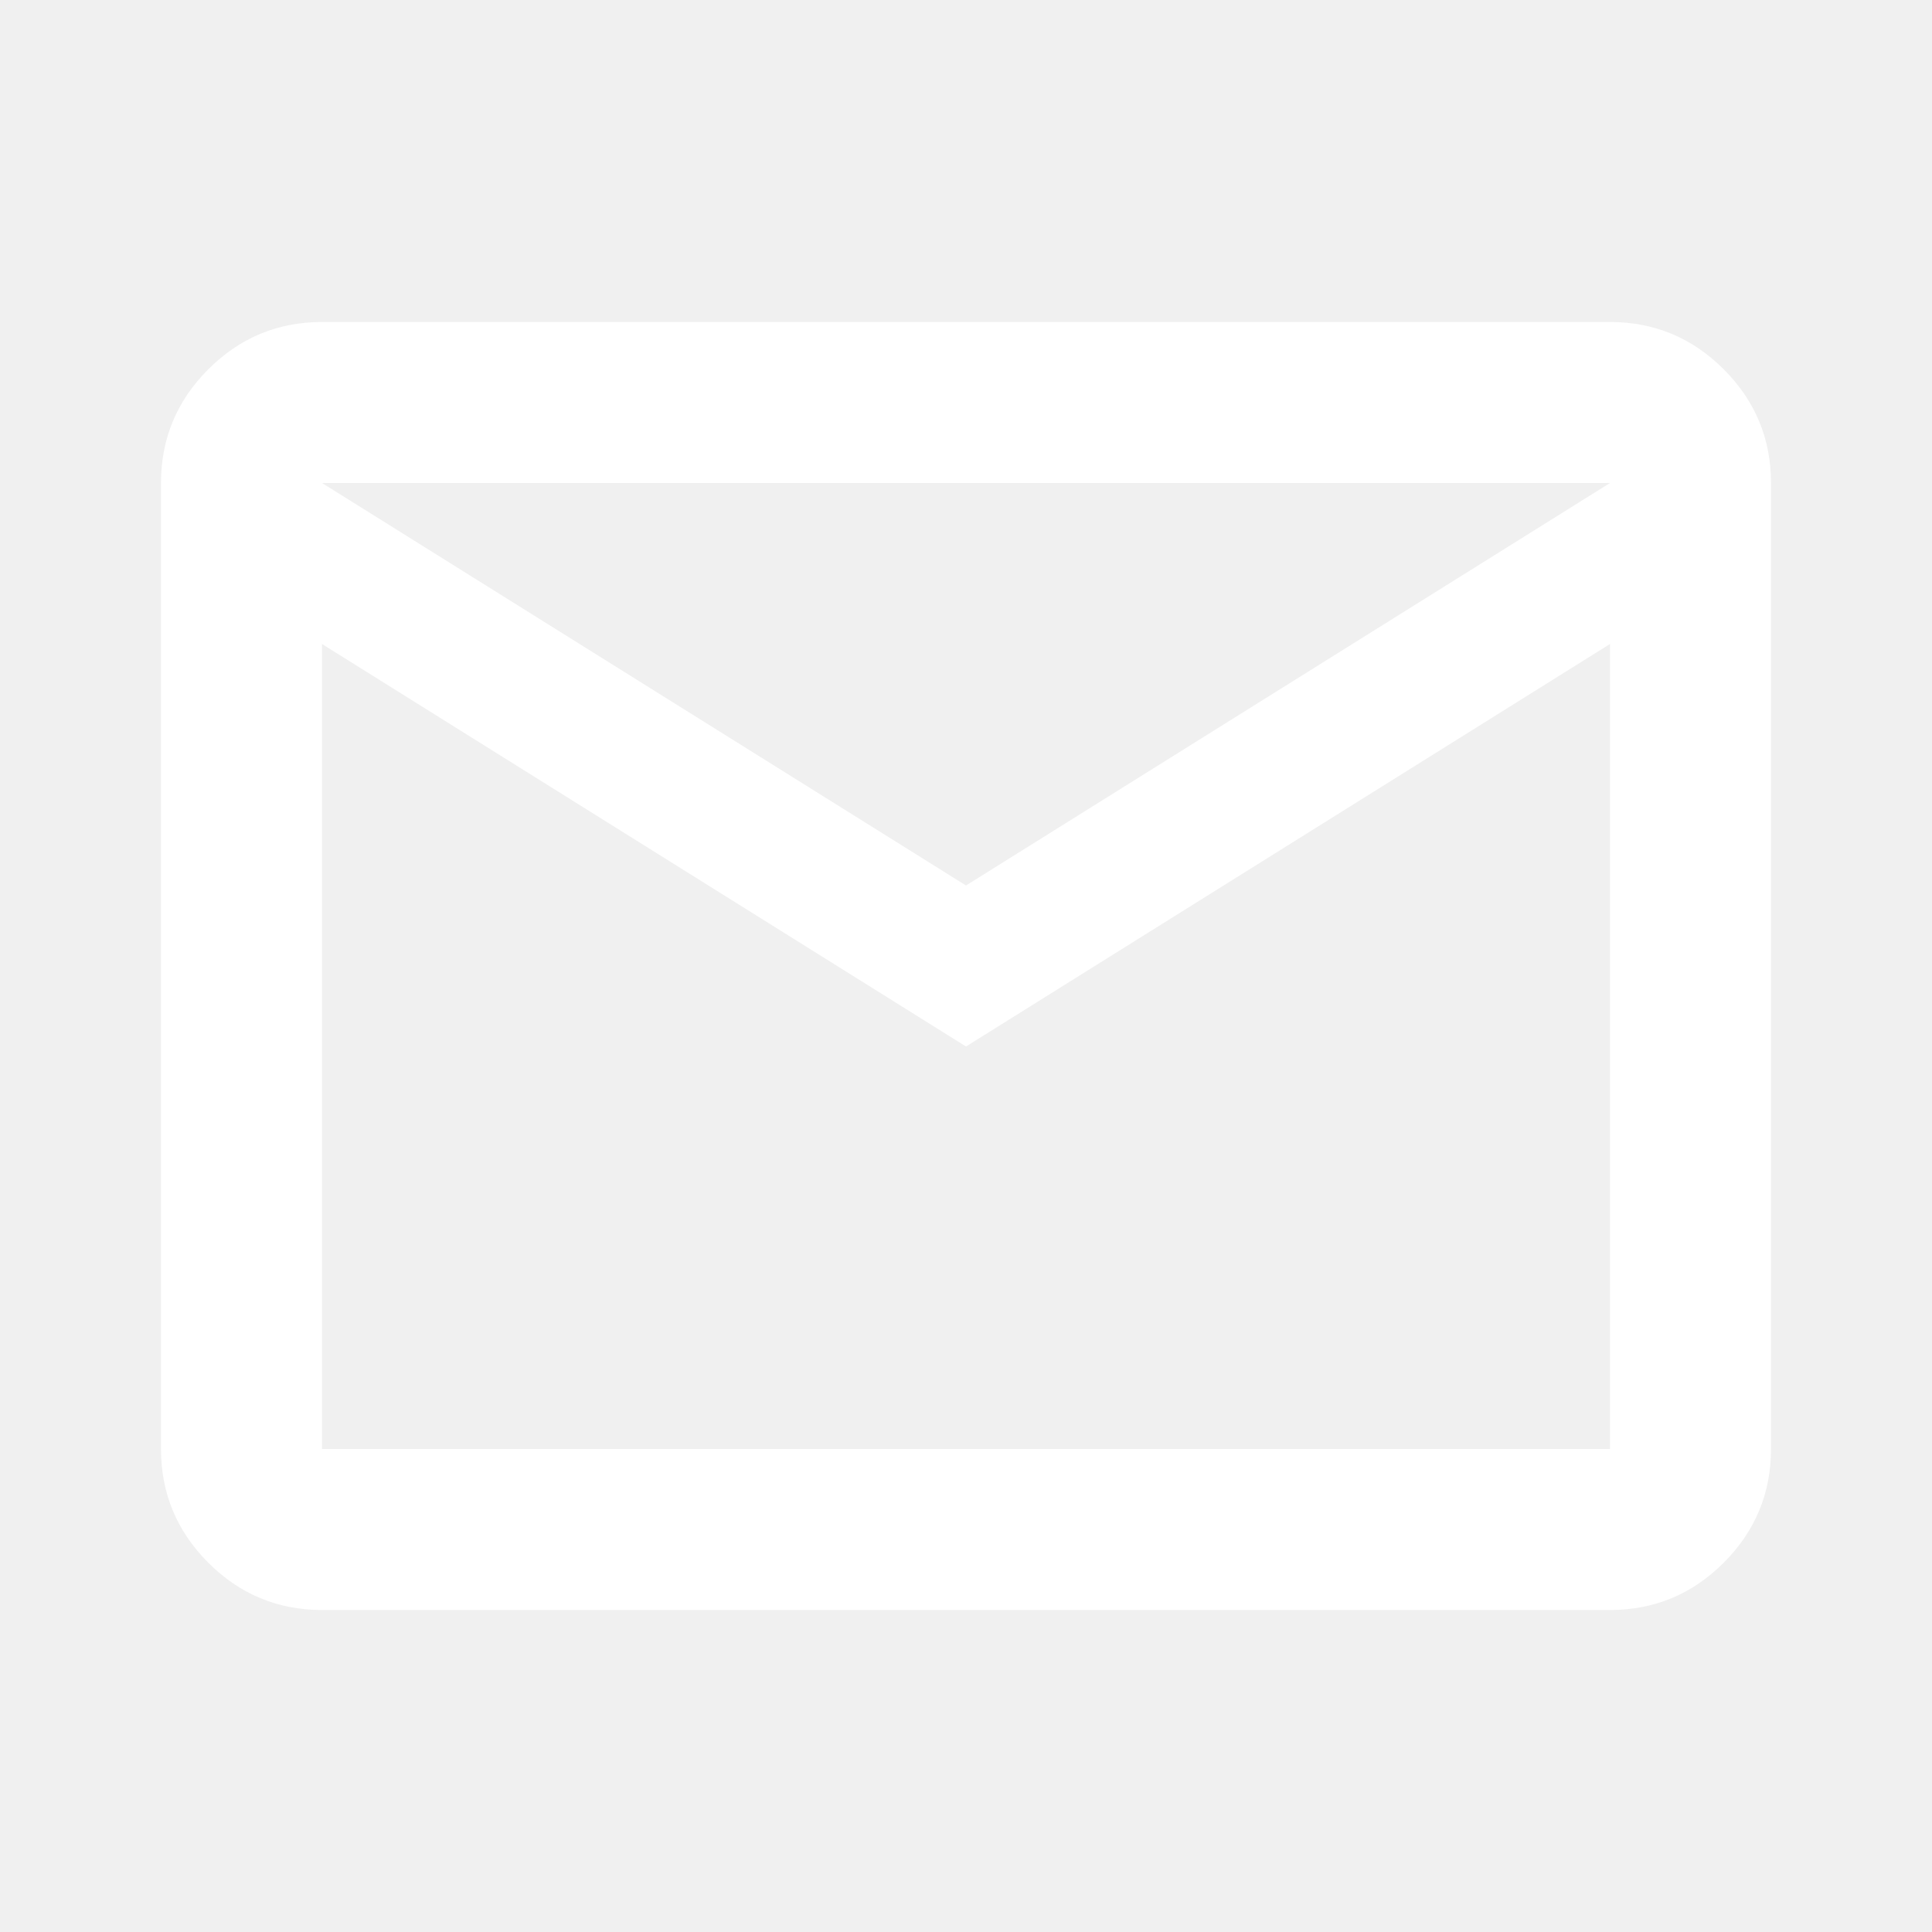
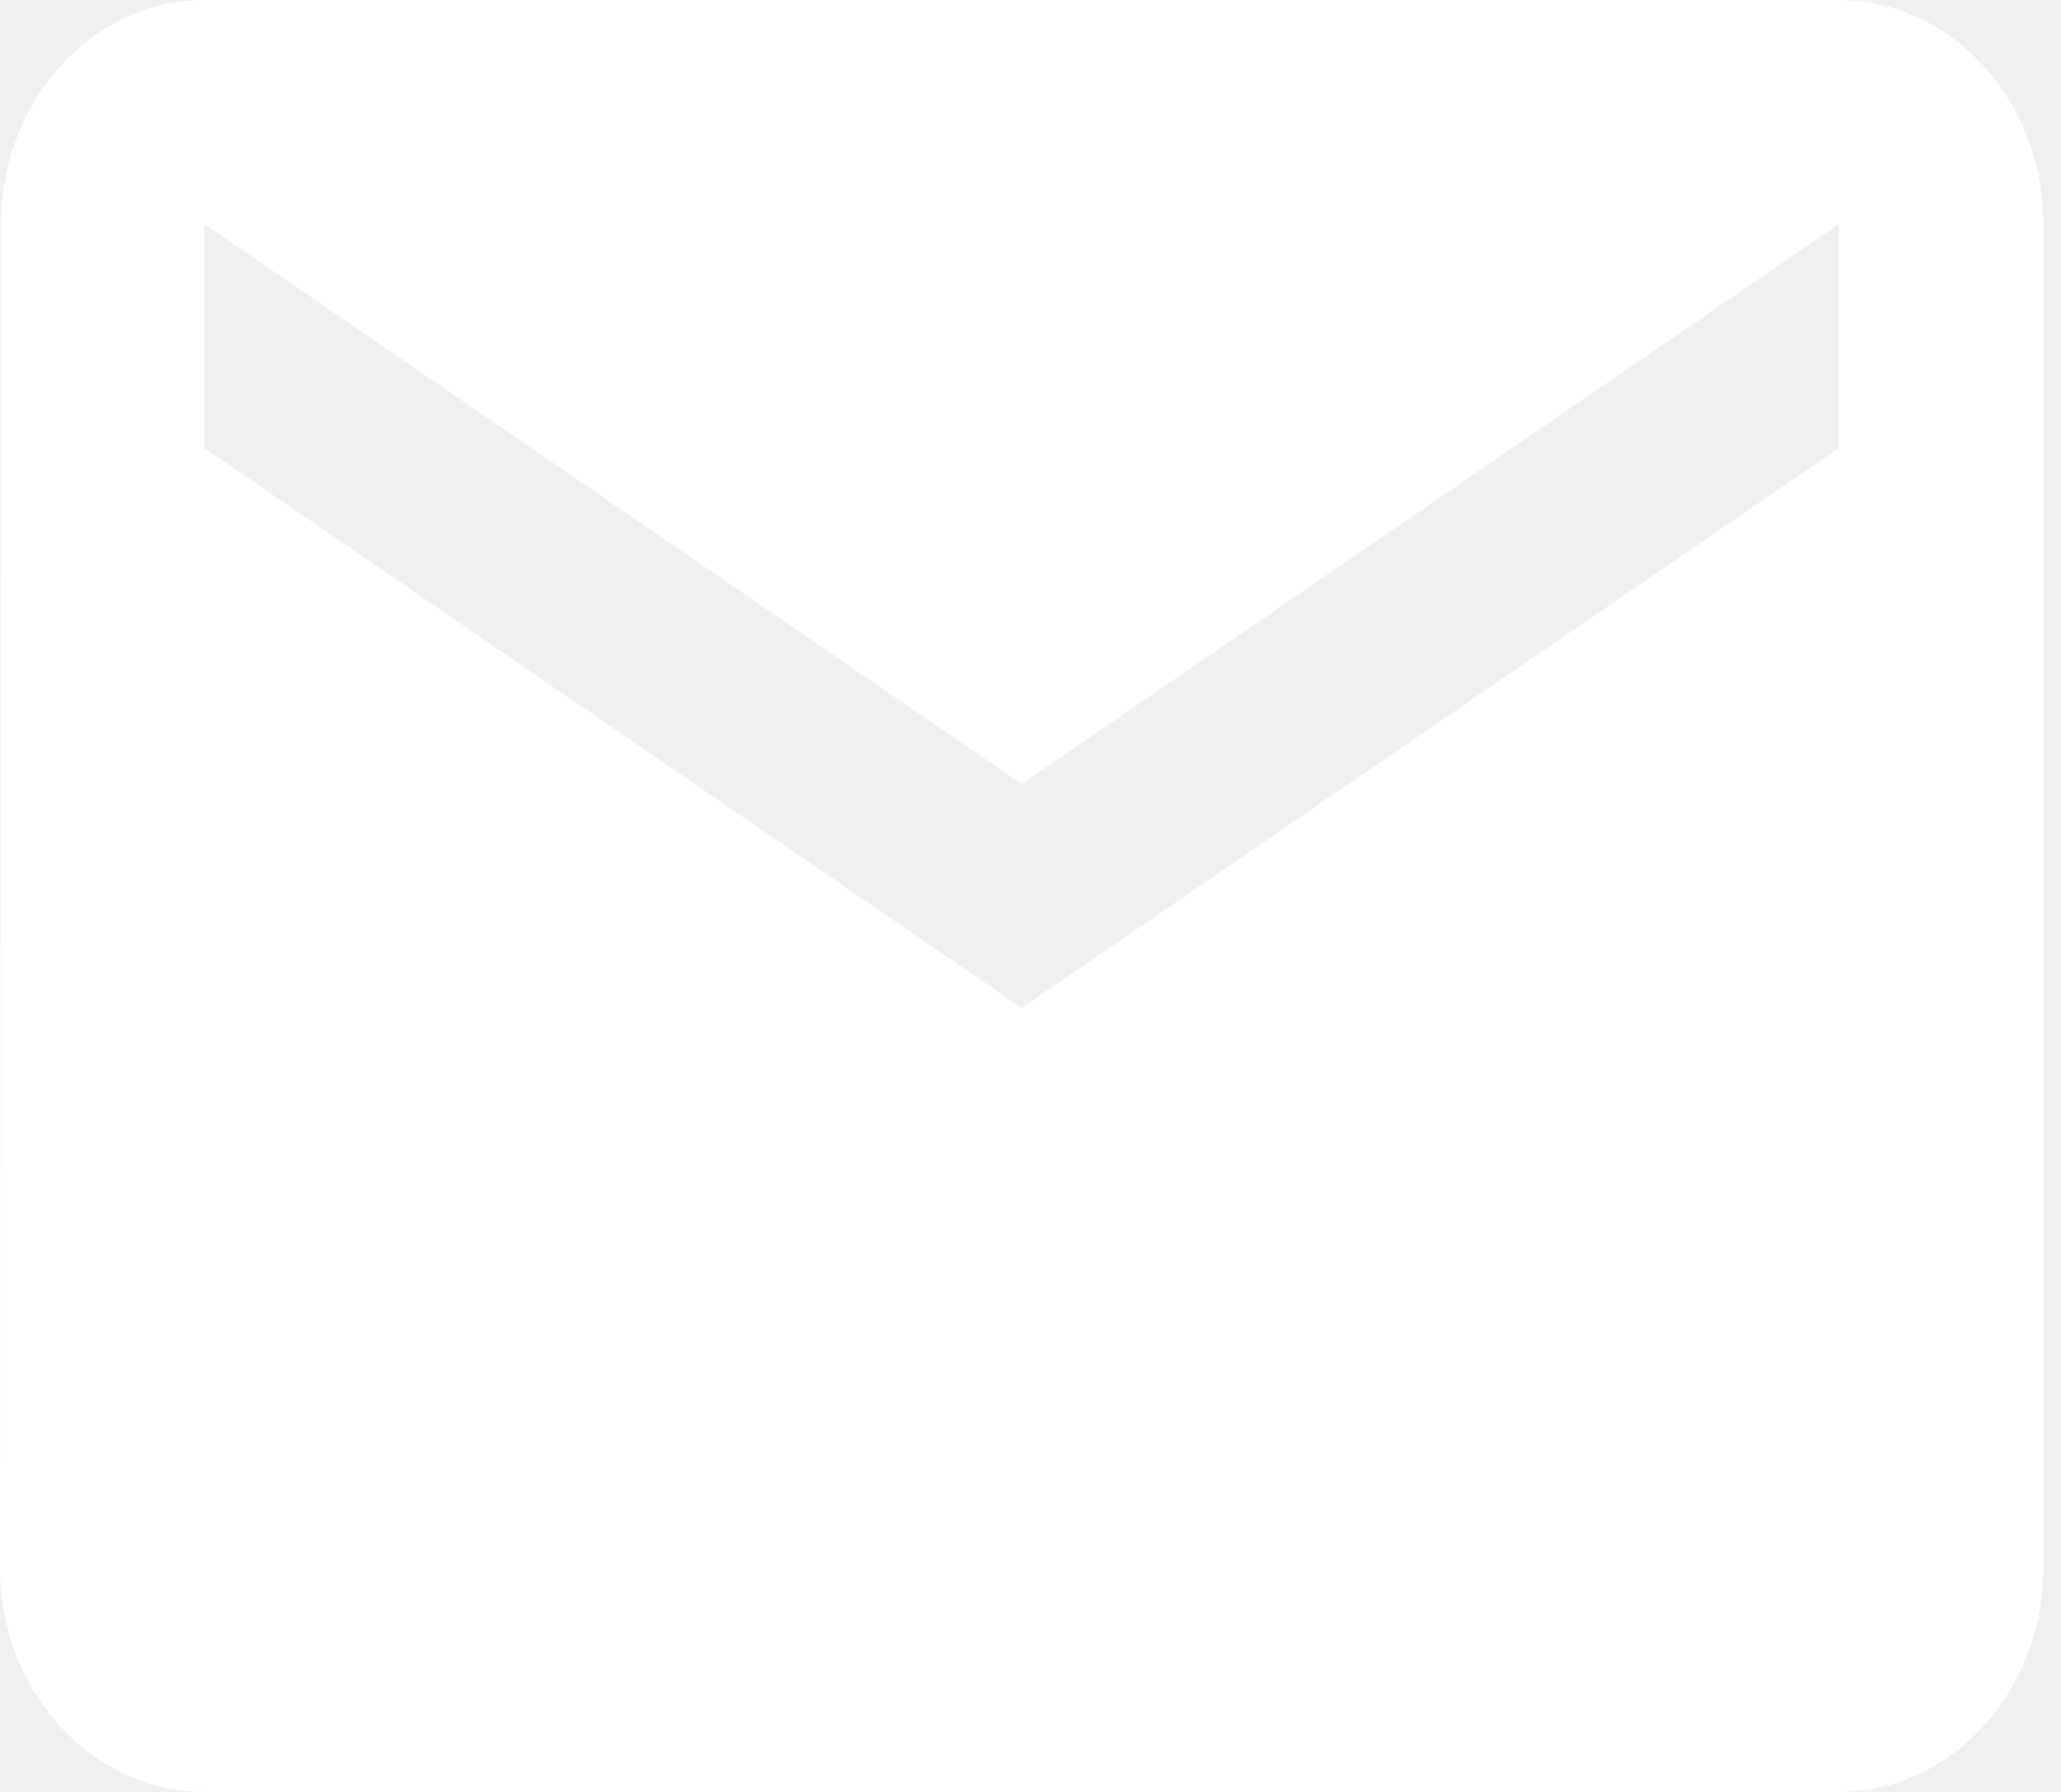
- <svg xmlns="http://www.w3.org/2000/svg" height="24px" viewBox="0 -960 960 960" width="24px" fill="#FFFFFF">
-   <path d="M160-160q-33 0-56.5-23.5T80-240v-480q0-33 23.5-56.5T160-800h640q33 0 56.5 23.5T880-720v480q0 33-23.5 56.5T800-160H160Zm320-280L160-640v400h640v-400L480-440Zm0-80 320-200H160l320 200ZM160-640v-80 480-400Z" />
+ <svg xmlns="http://www.w3.org/2000/svg" width="69" height="60" viewBox="0 0 69 60" fill="none">
+   <path d="M61.568 0H6.841C3.078 0 0.034 3.375 0.034 7.5L0 52.5C0 56.625 3.078 60 6.841 60H61.568C65.331 60 68.409 56.625 68.409 52.5V7.5C68.409 3.375 65.331 0 61.568 0ZM61.568 15L34.205 33.75L6.841 15V7.5L34.205 26.25L61.568 7.5V15Z" fill="white" />
</svg>
